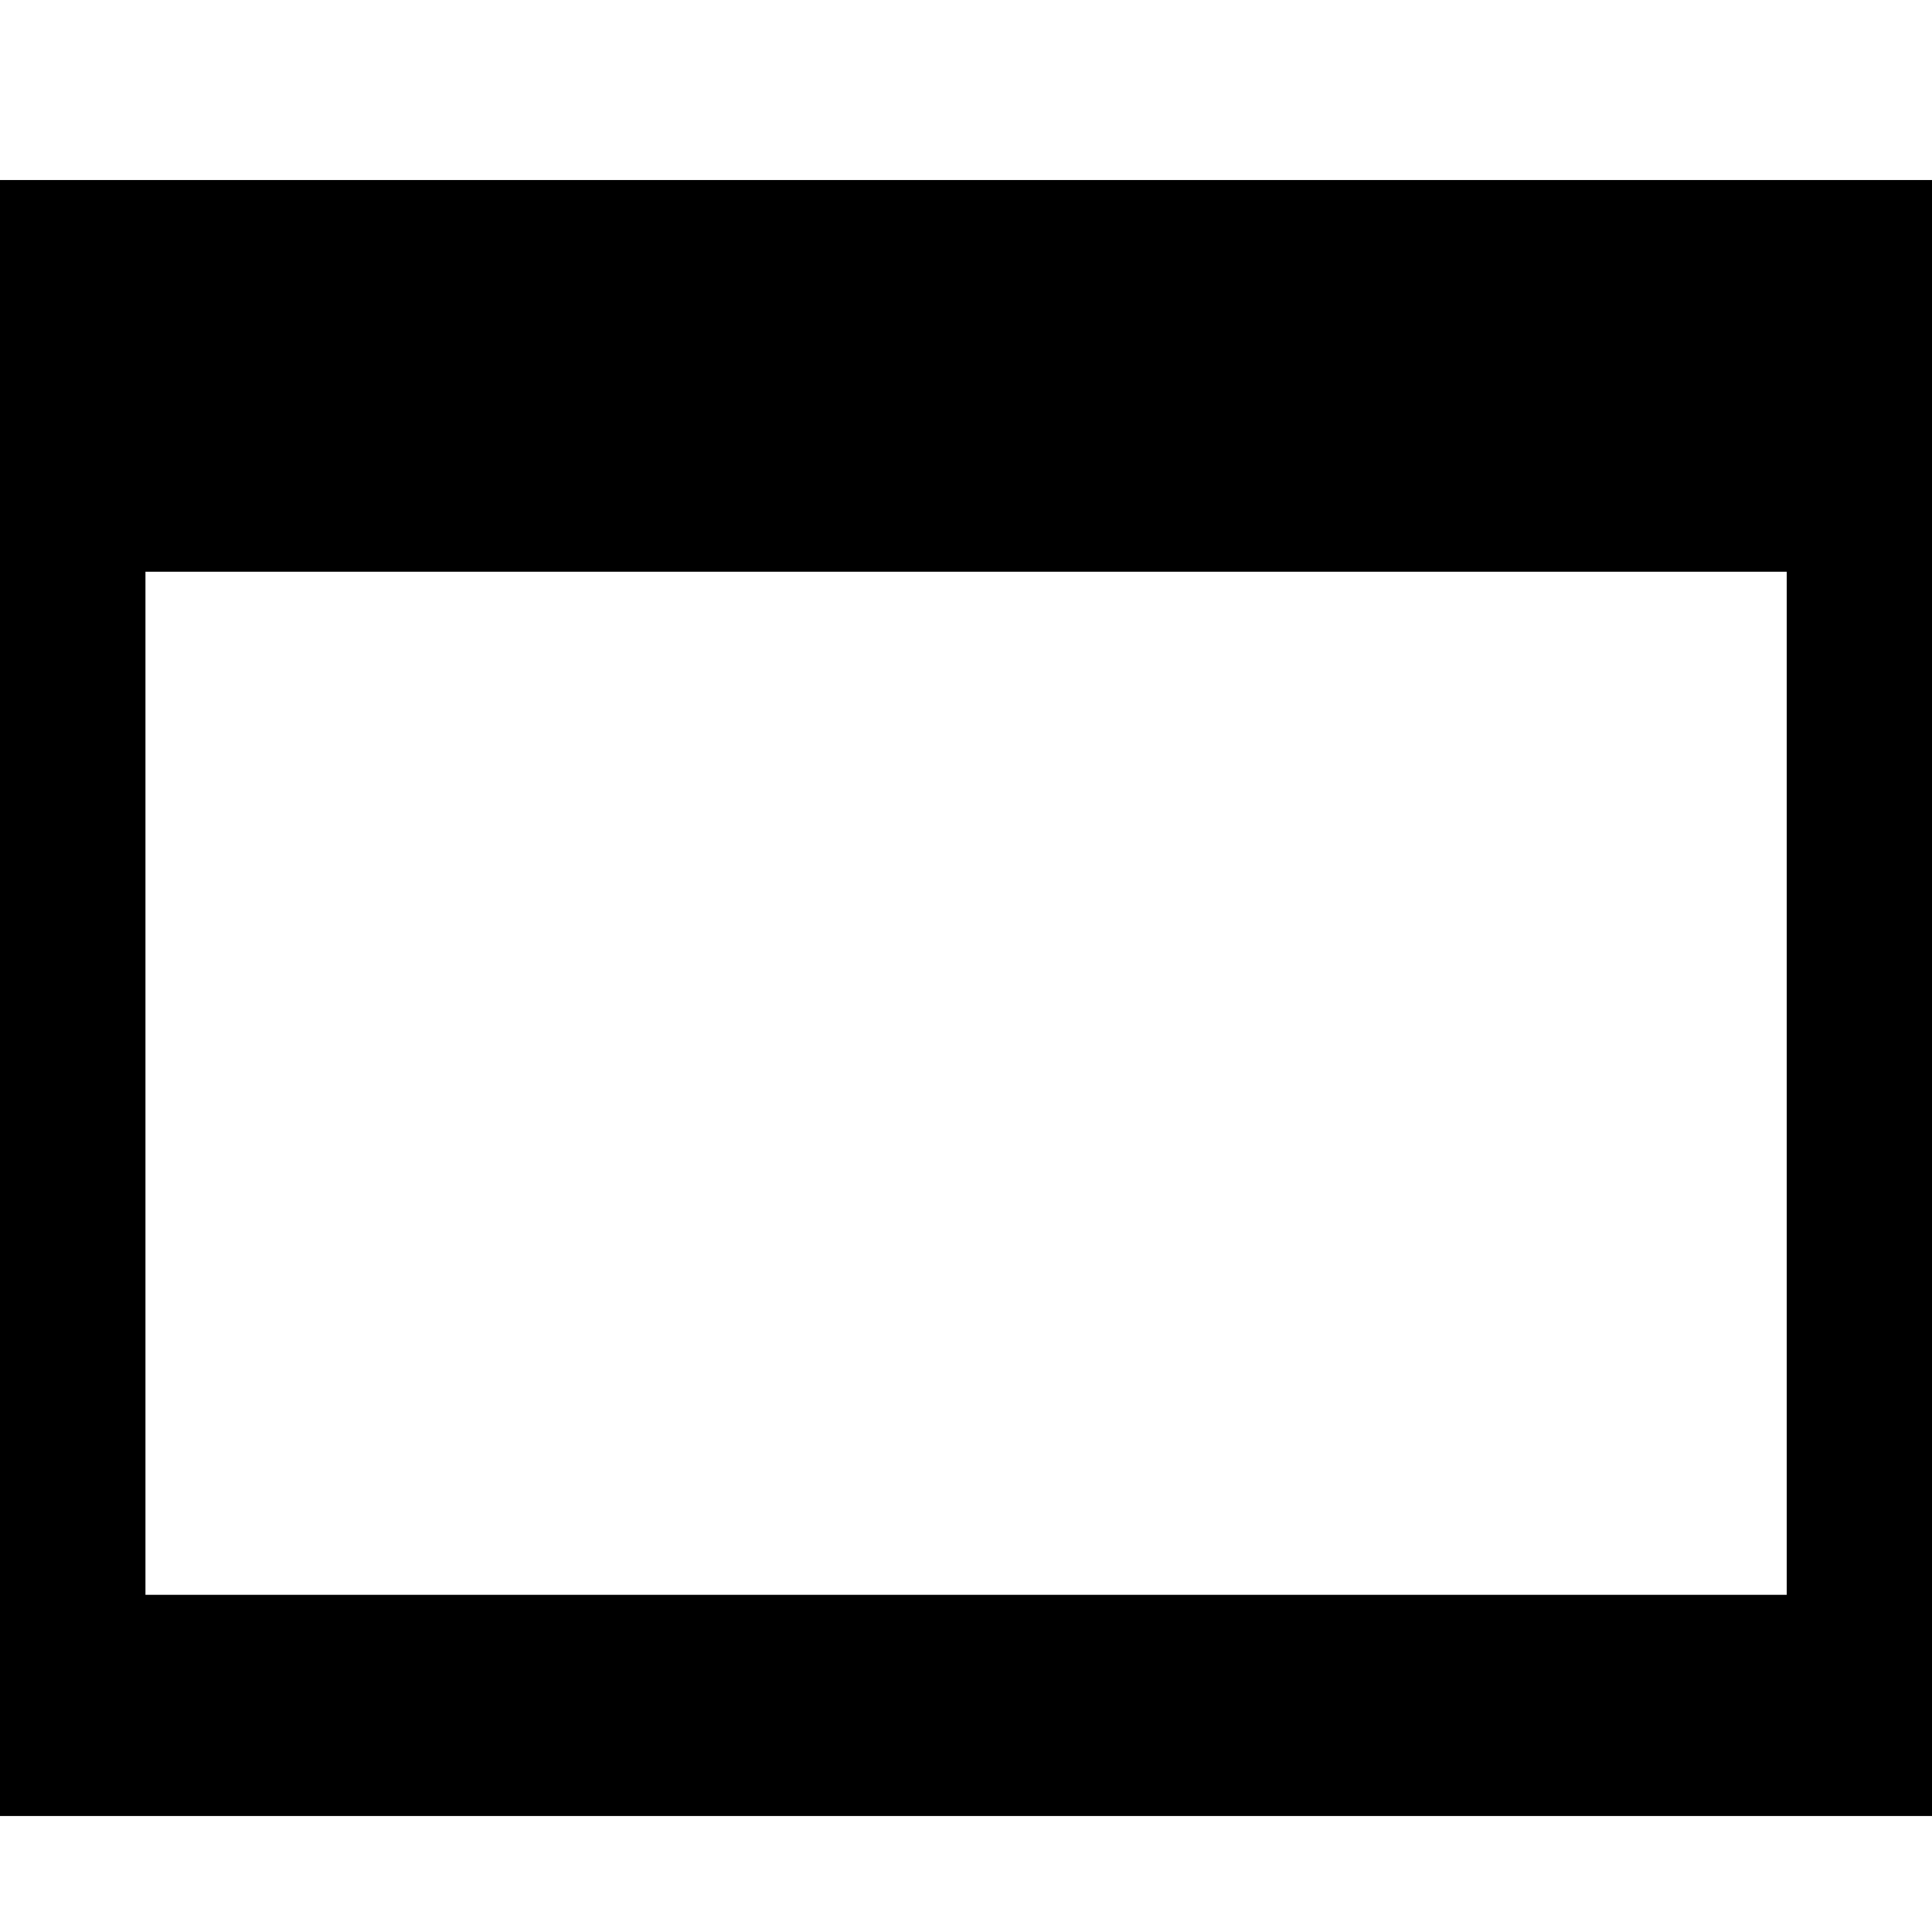
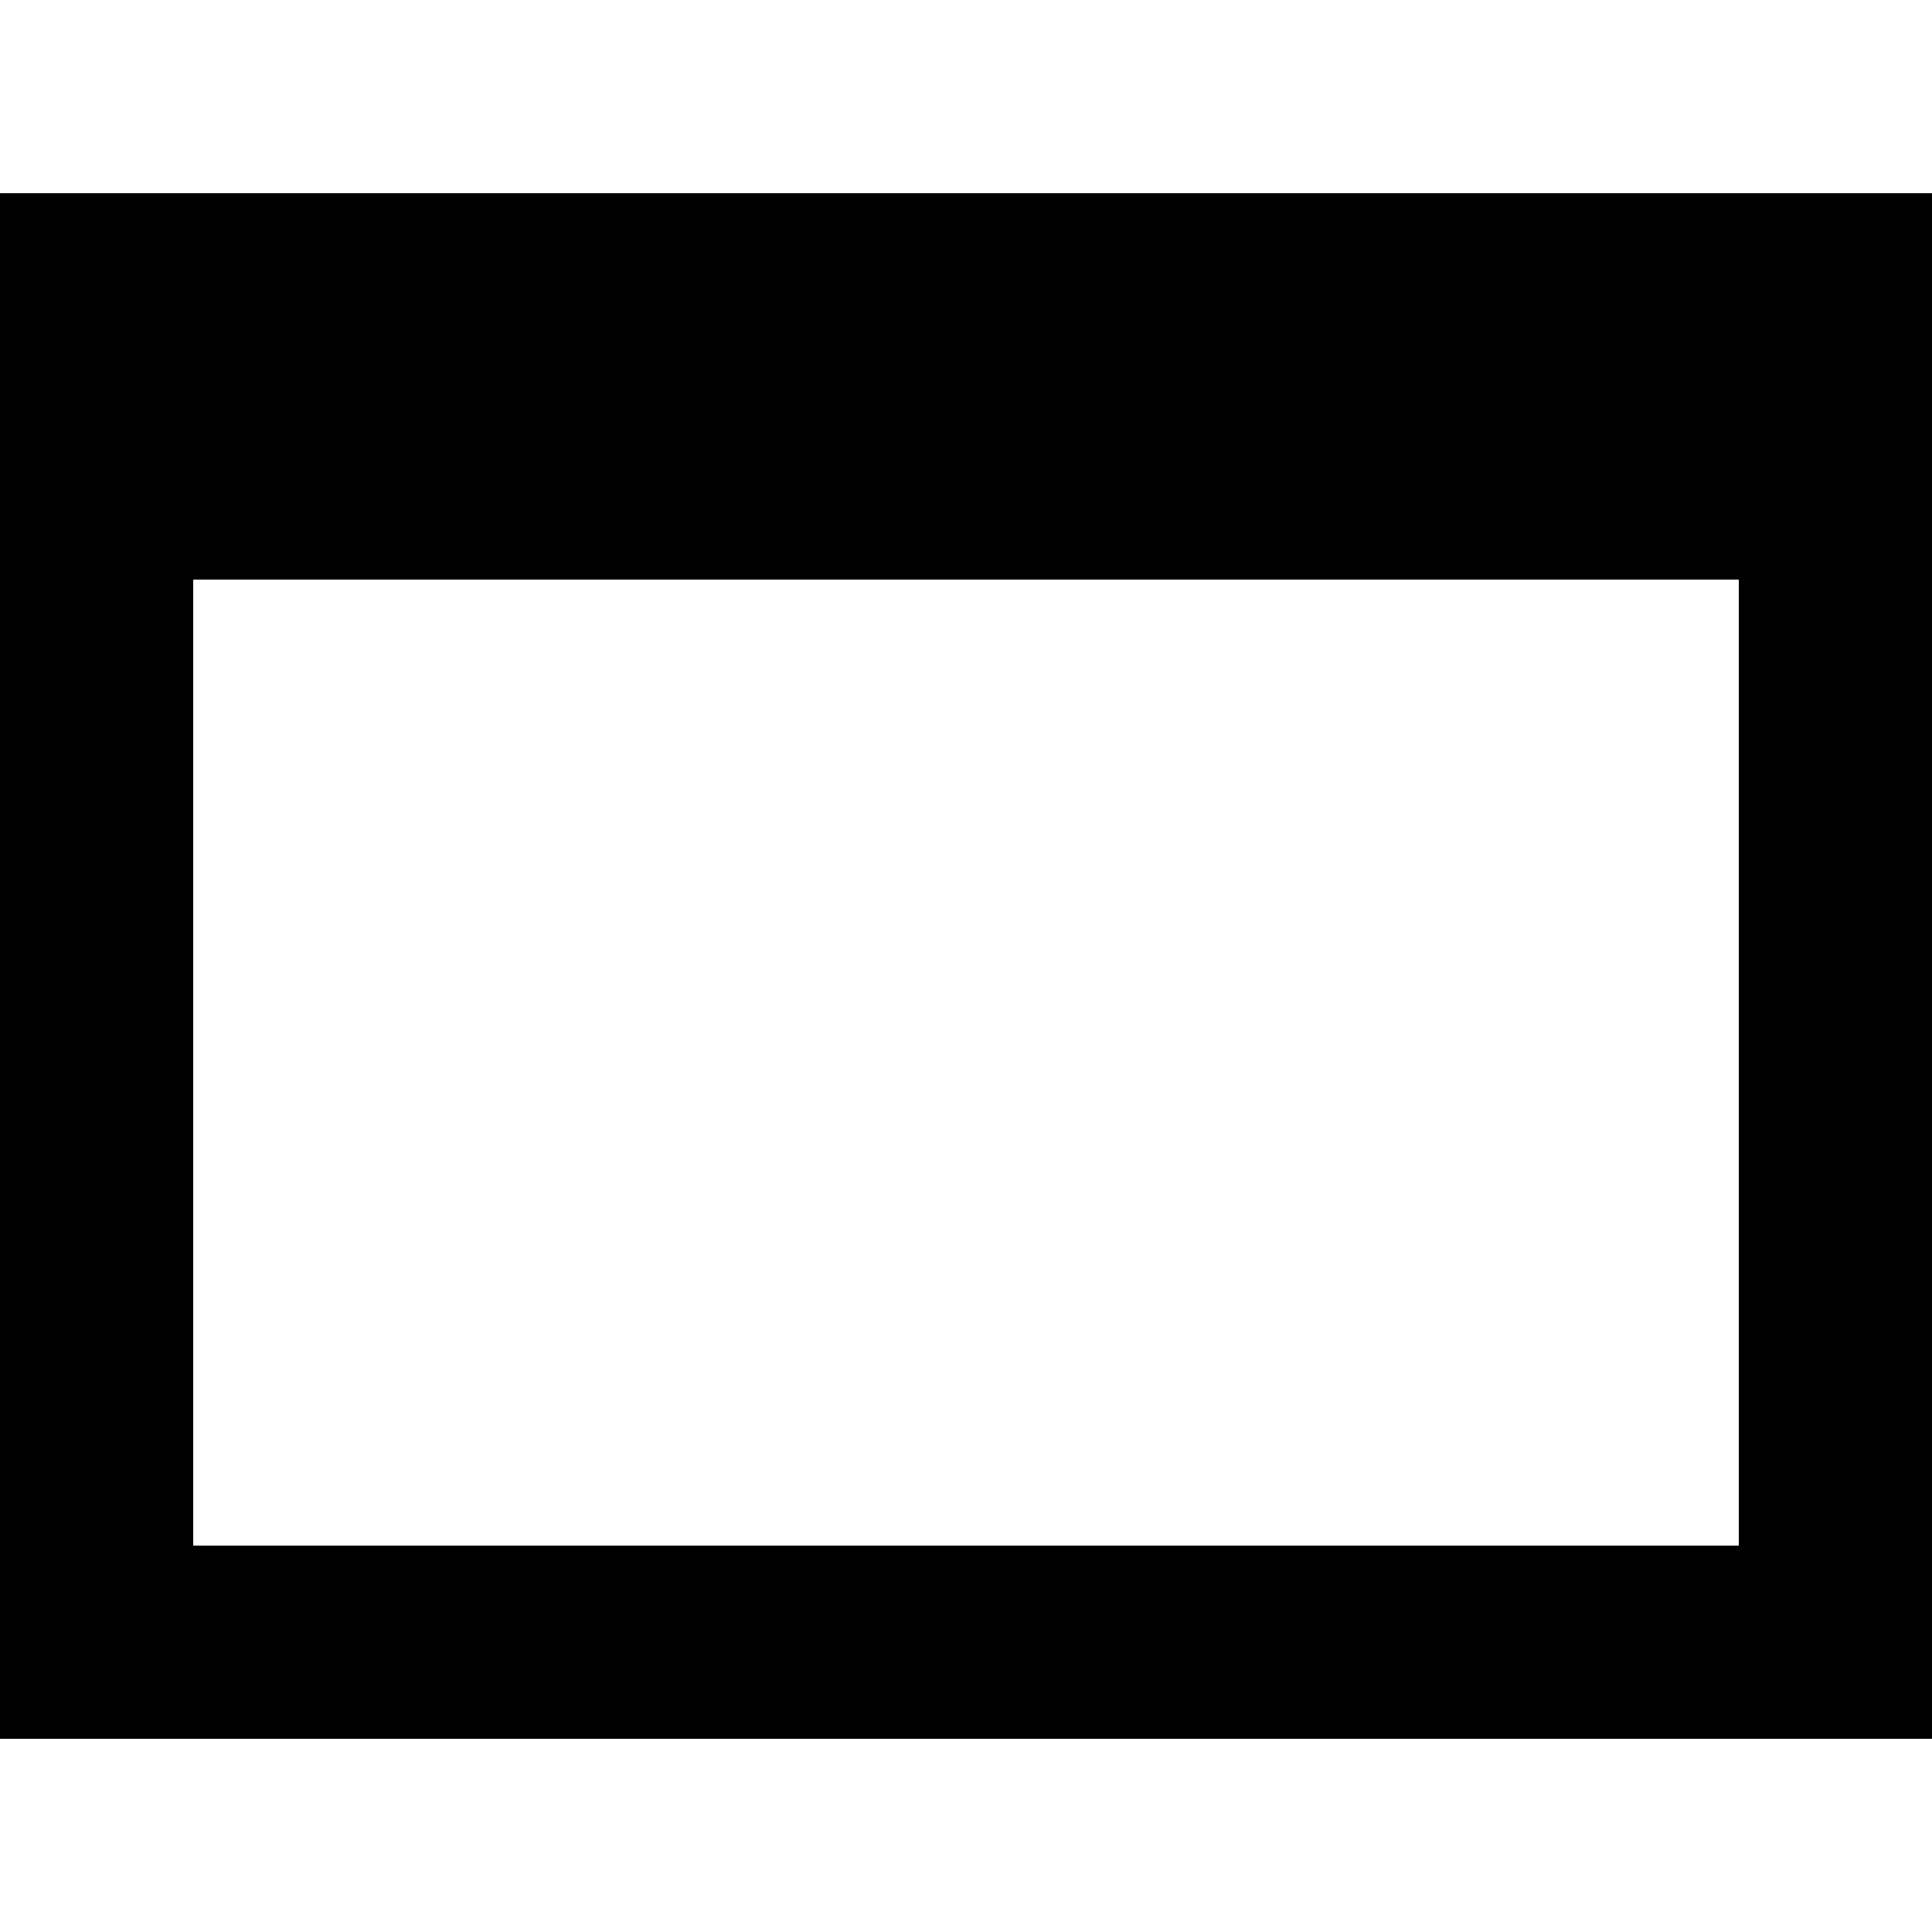
- <svg xmlns="http://www.w3.org/2000/svg" width="9.29" height="9.29" id="svg3795" version="1.1">
+ <svg xmlns="http://www.w3.org/2000/svg" width="10" height="10" id="svg3795" version="1.1">
  <defs id="defs3797" />
-   <g id="layer1" transform="translate(0,-1043.072)">
-     <g id="g3878-1" transform="translate(-335.2211,608.8522)">
-       <rect y="436.469" x="335.357" height="5.982" width="9.018" id="rect3851-7" style="fill:none;stroke:#000000;stroke-opacity:1" />
-       <rect y="435.617" x="335.389" height="6.803" width="8.955" id="rect3851-5-7" style="fill:none;stroke:#000000;stroke-width:1.063;stroke-opacity:1" />
-     </g>
-   </g>
+   <rect y="2.5" x="0.5" height="6" width="9" id="rect3851-7" style="fill:none;stroke:#000000;stroke-width:1;stroke-opacity:1" />
+   <rect y="1.5" x="0.5" height="7" width="9" id="rect3851-5-7" style="fill:none;stroke:#000000;stroke-width:1;stroke-miterlimit:4;stroke-dasharray:none;stroke-opacity:1" />
</svg>
